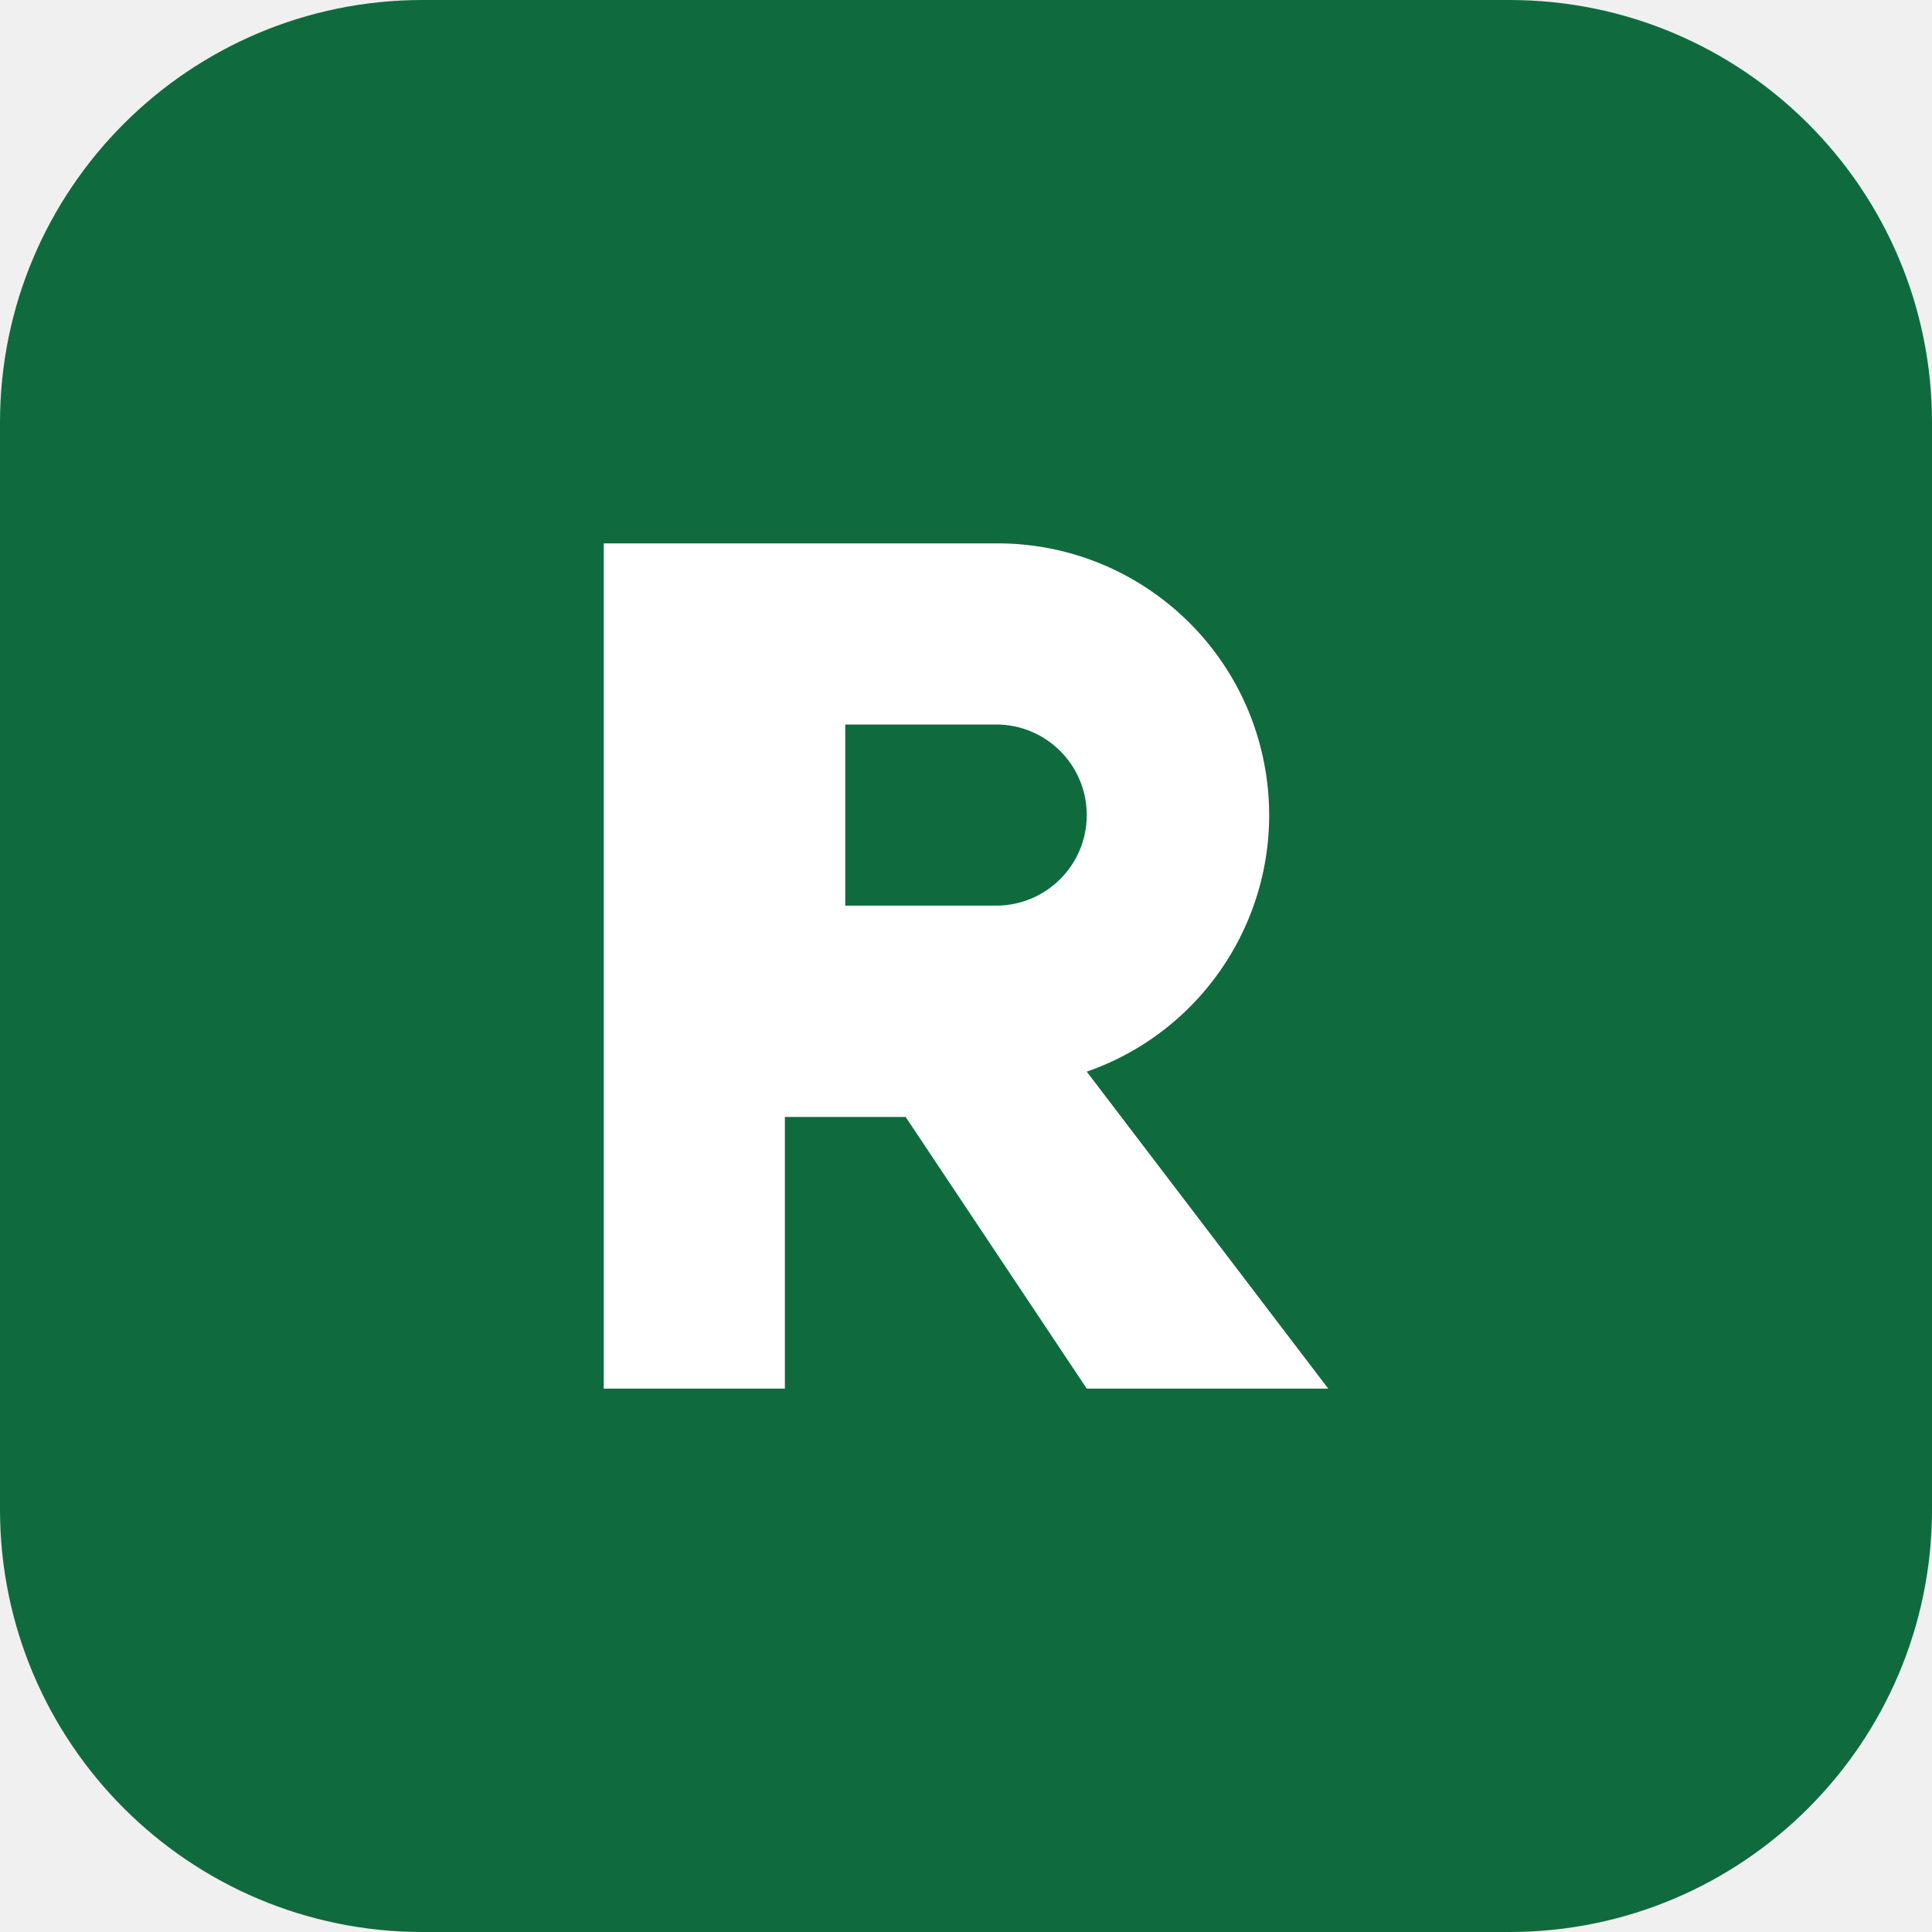
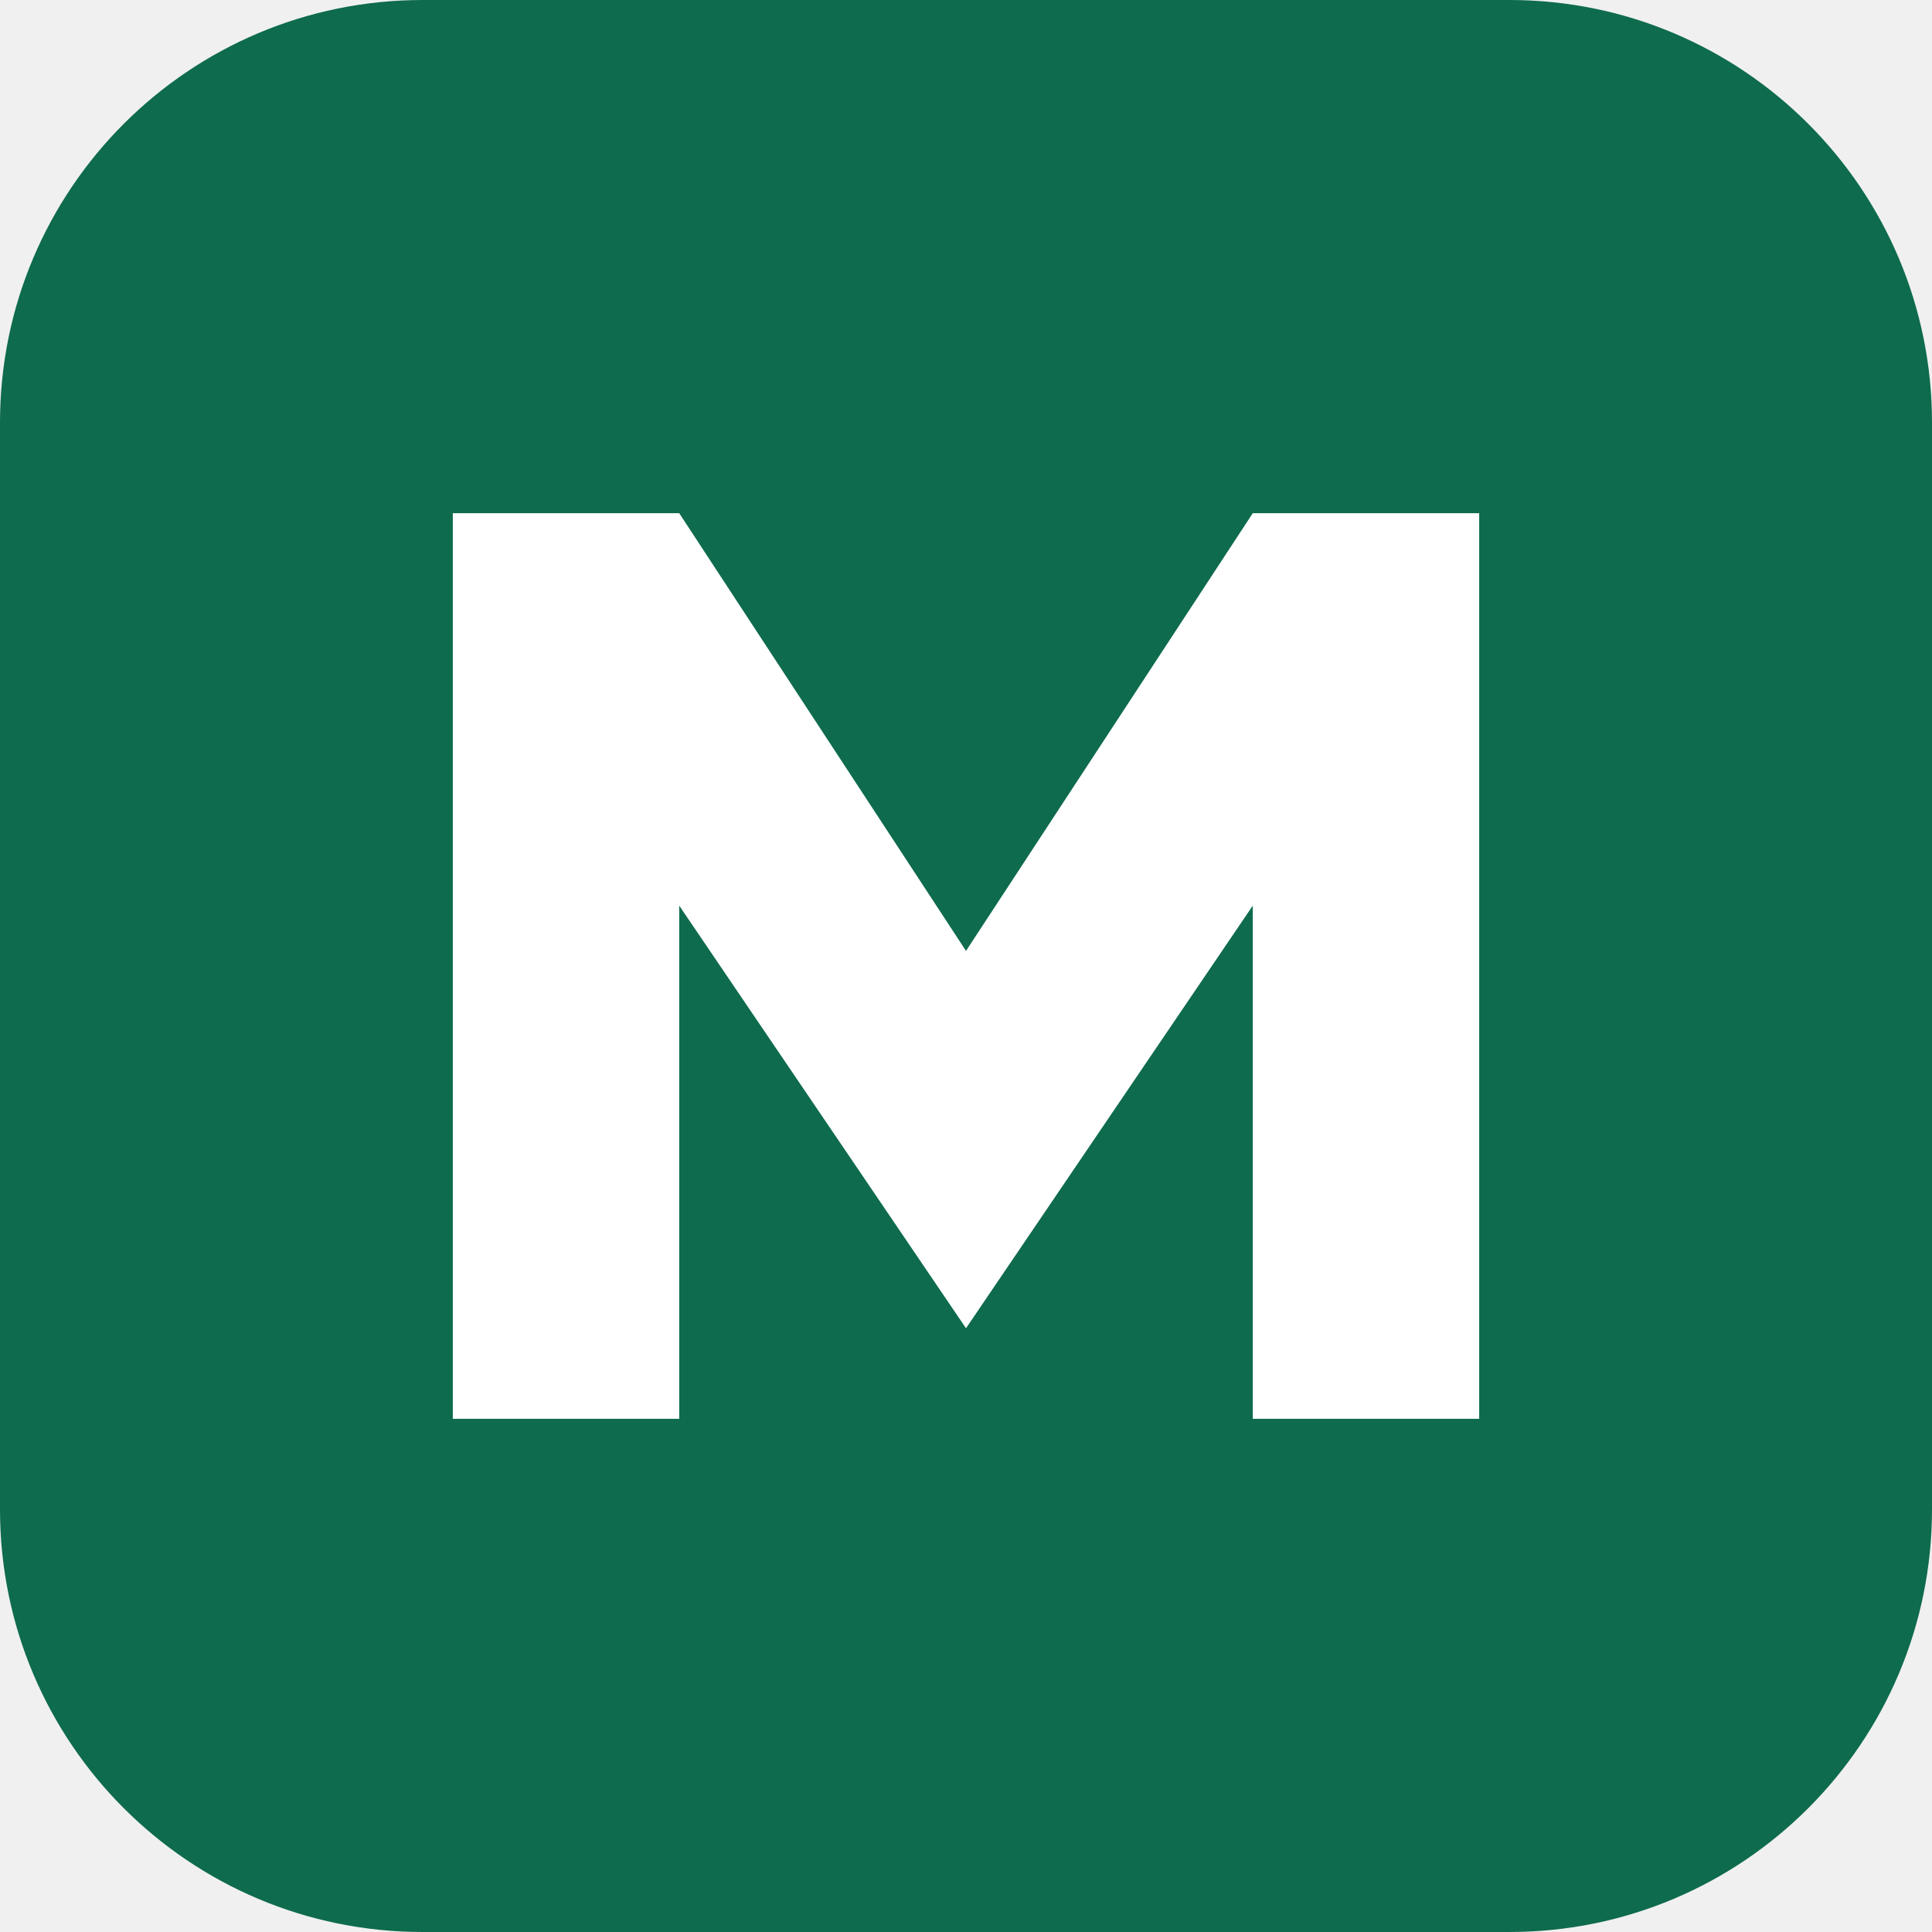
<svg xmlns="http://www.w3.org/2000/svg" viewBox="0 0 64 64">
-   <rect width="64" height="64" rx="14" fill="#0f6b3e" />
-   <path d="M20 46V18h13a9 9 0 0 1 3 17.5L44 46h-8l-6-9h-4v9zm8-16h5a3 3 0 0 0 0-6h-5z" fill="#fff" />
+   <rect width="64" height="64" rx="14" fill="#0E6B4D" />
+   <path d="M15 47V17h7.5L32 31.5 41.5 17H49v30h-7.5V30L32 44 22.5 30v17z" fill="#fff" />
</svg>
